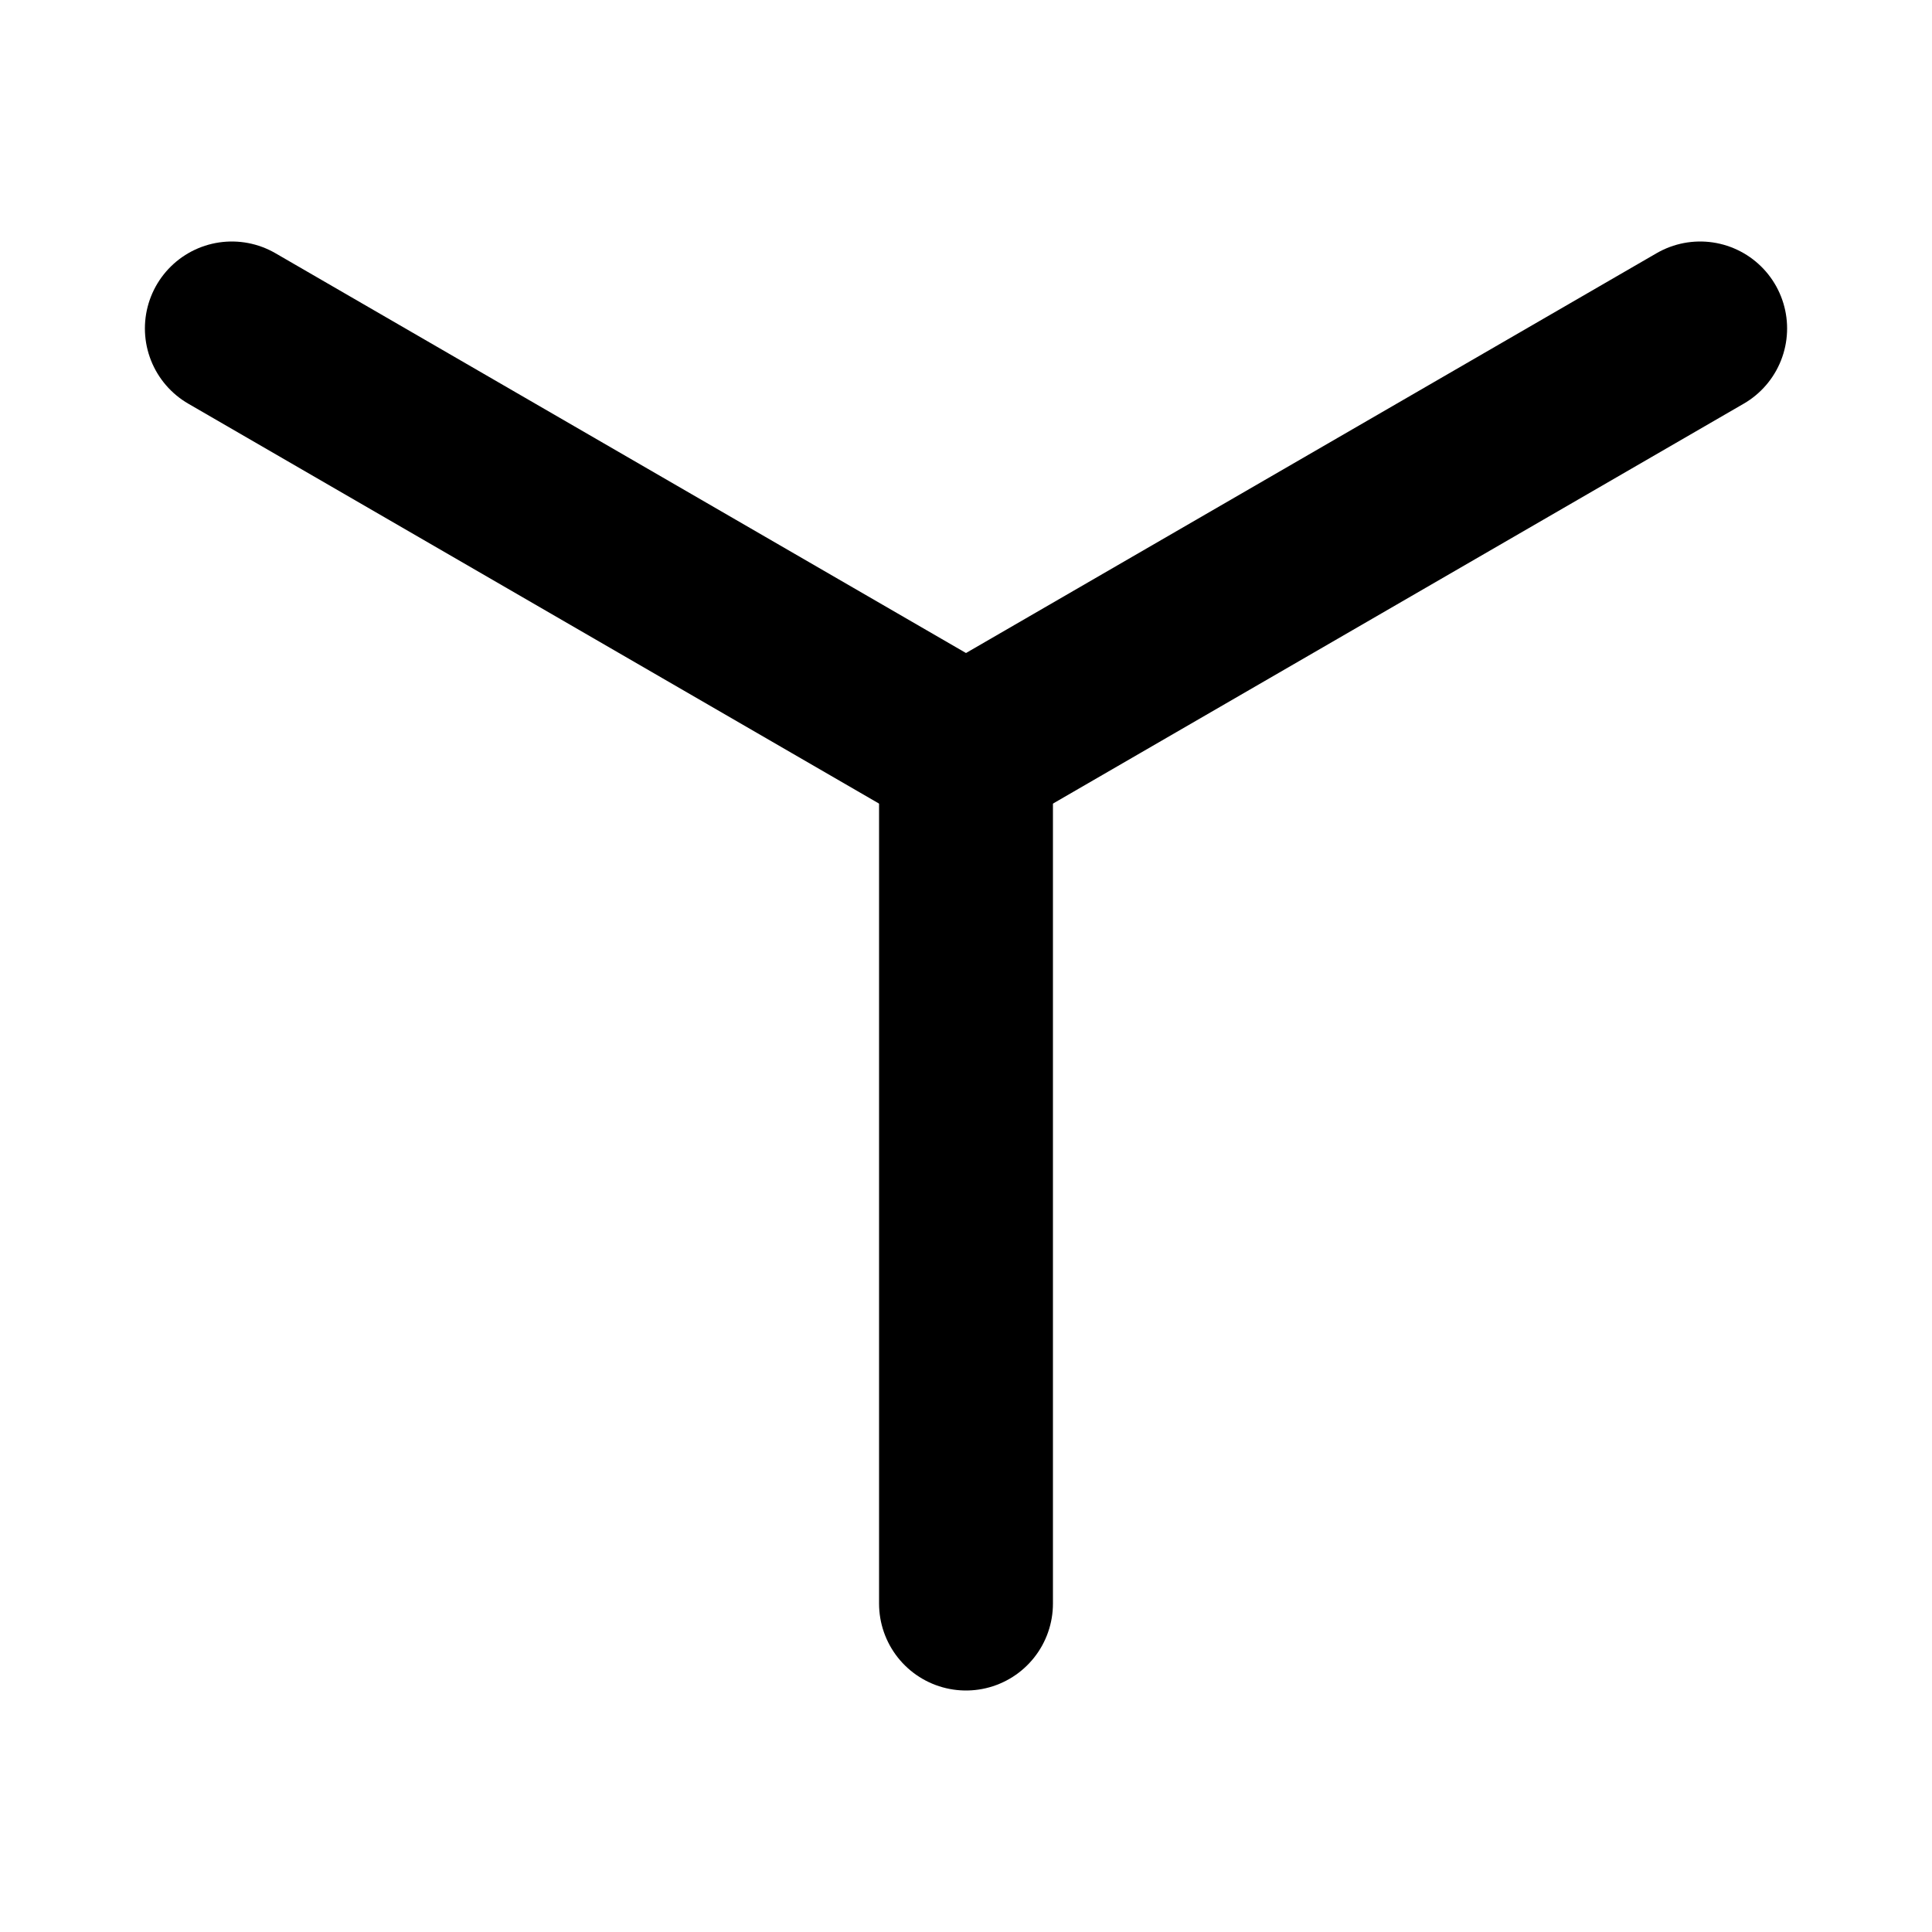
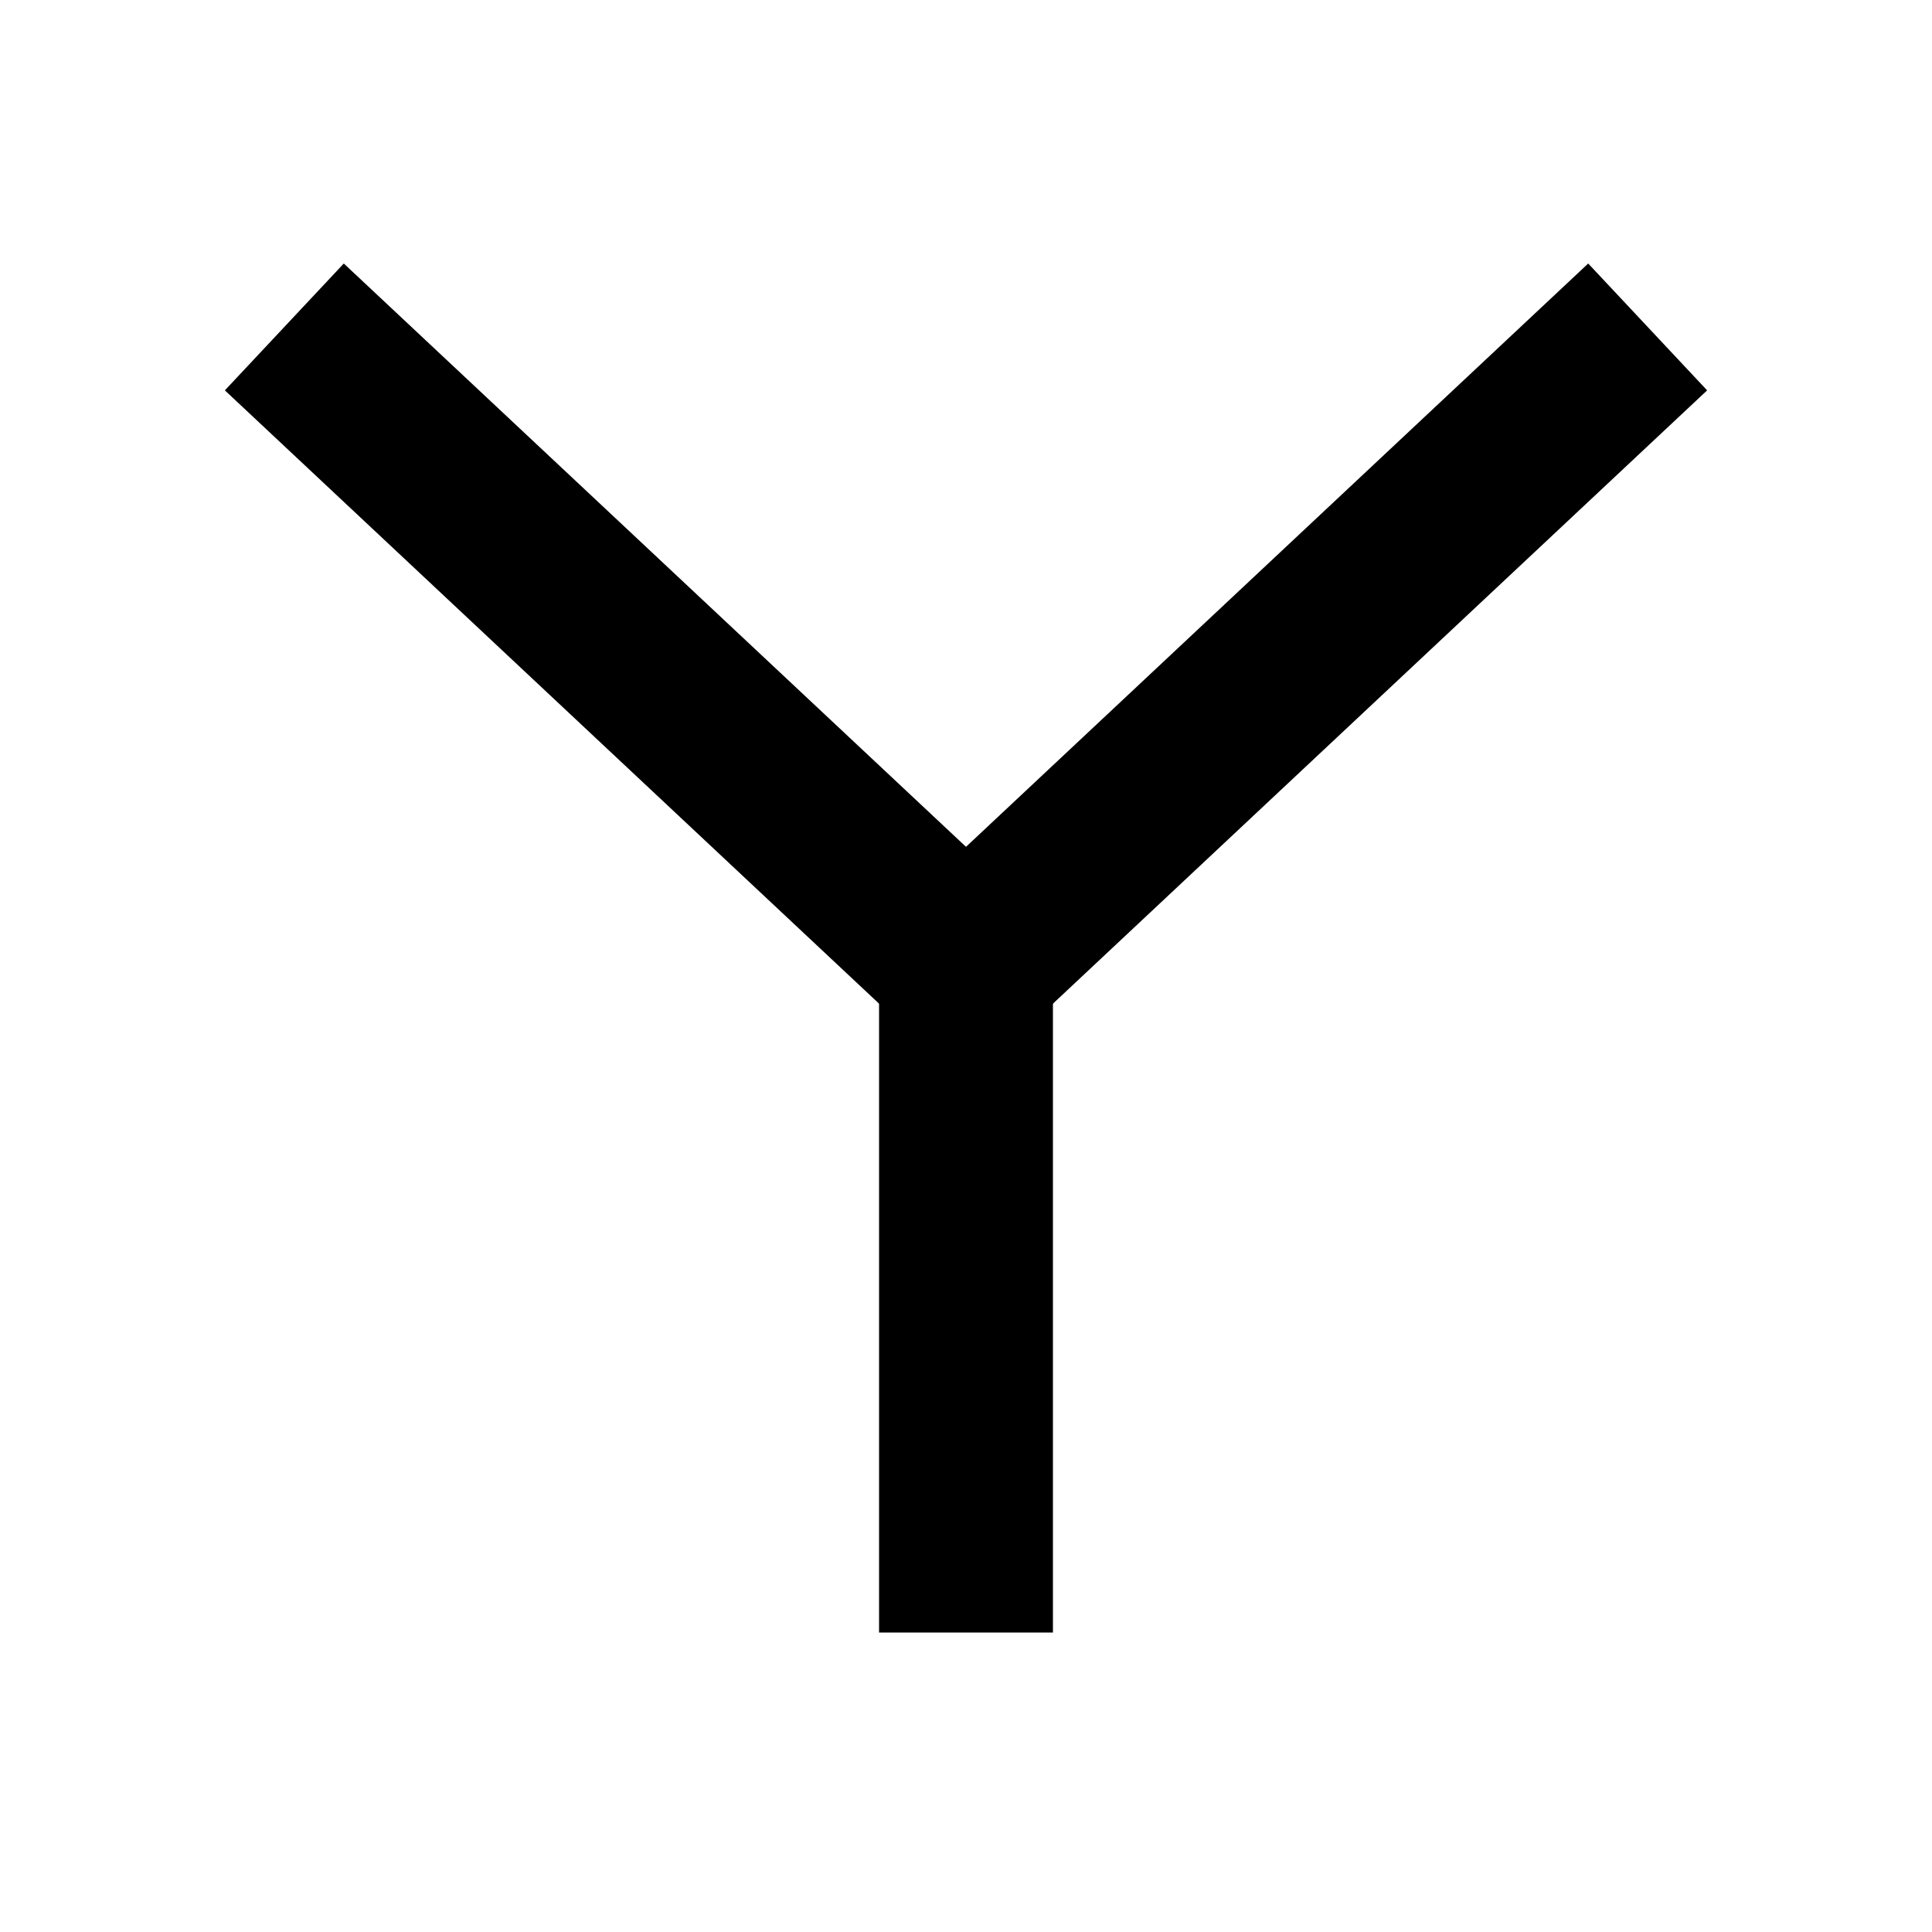
- <svg xmlns="http://www.w3.org/2000/svg" viewBox="0 0 100 100" fill="none" stroke="currentColor" stroke-width="9" stroke-linecap="round" stroke-linejoin="round">
-   <path d="M 50 83 L 50 39" />
-   <path d="M 12 17 L 50 39 L 88 17" />
+ <svg xmlns="http://www.w3.org/2000/svg" viewBox="0 0 100 100" fill="none" stroke="currentColor" stroke-width="9" stroke-linecap="square" stroke-linejoin="miter">
+   <path d="M 50 80 L 50 50" />
+   <path d="M 18 20 L 50 50" />
+   <path d="M 82 20 L 50 50" />
</svg>
